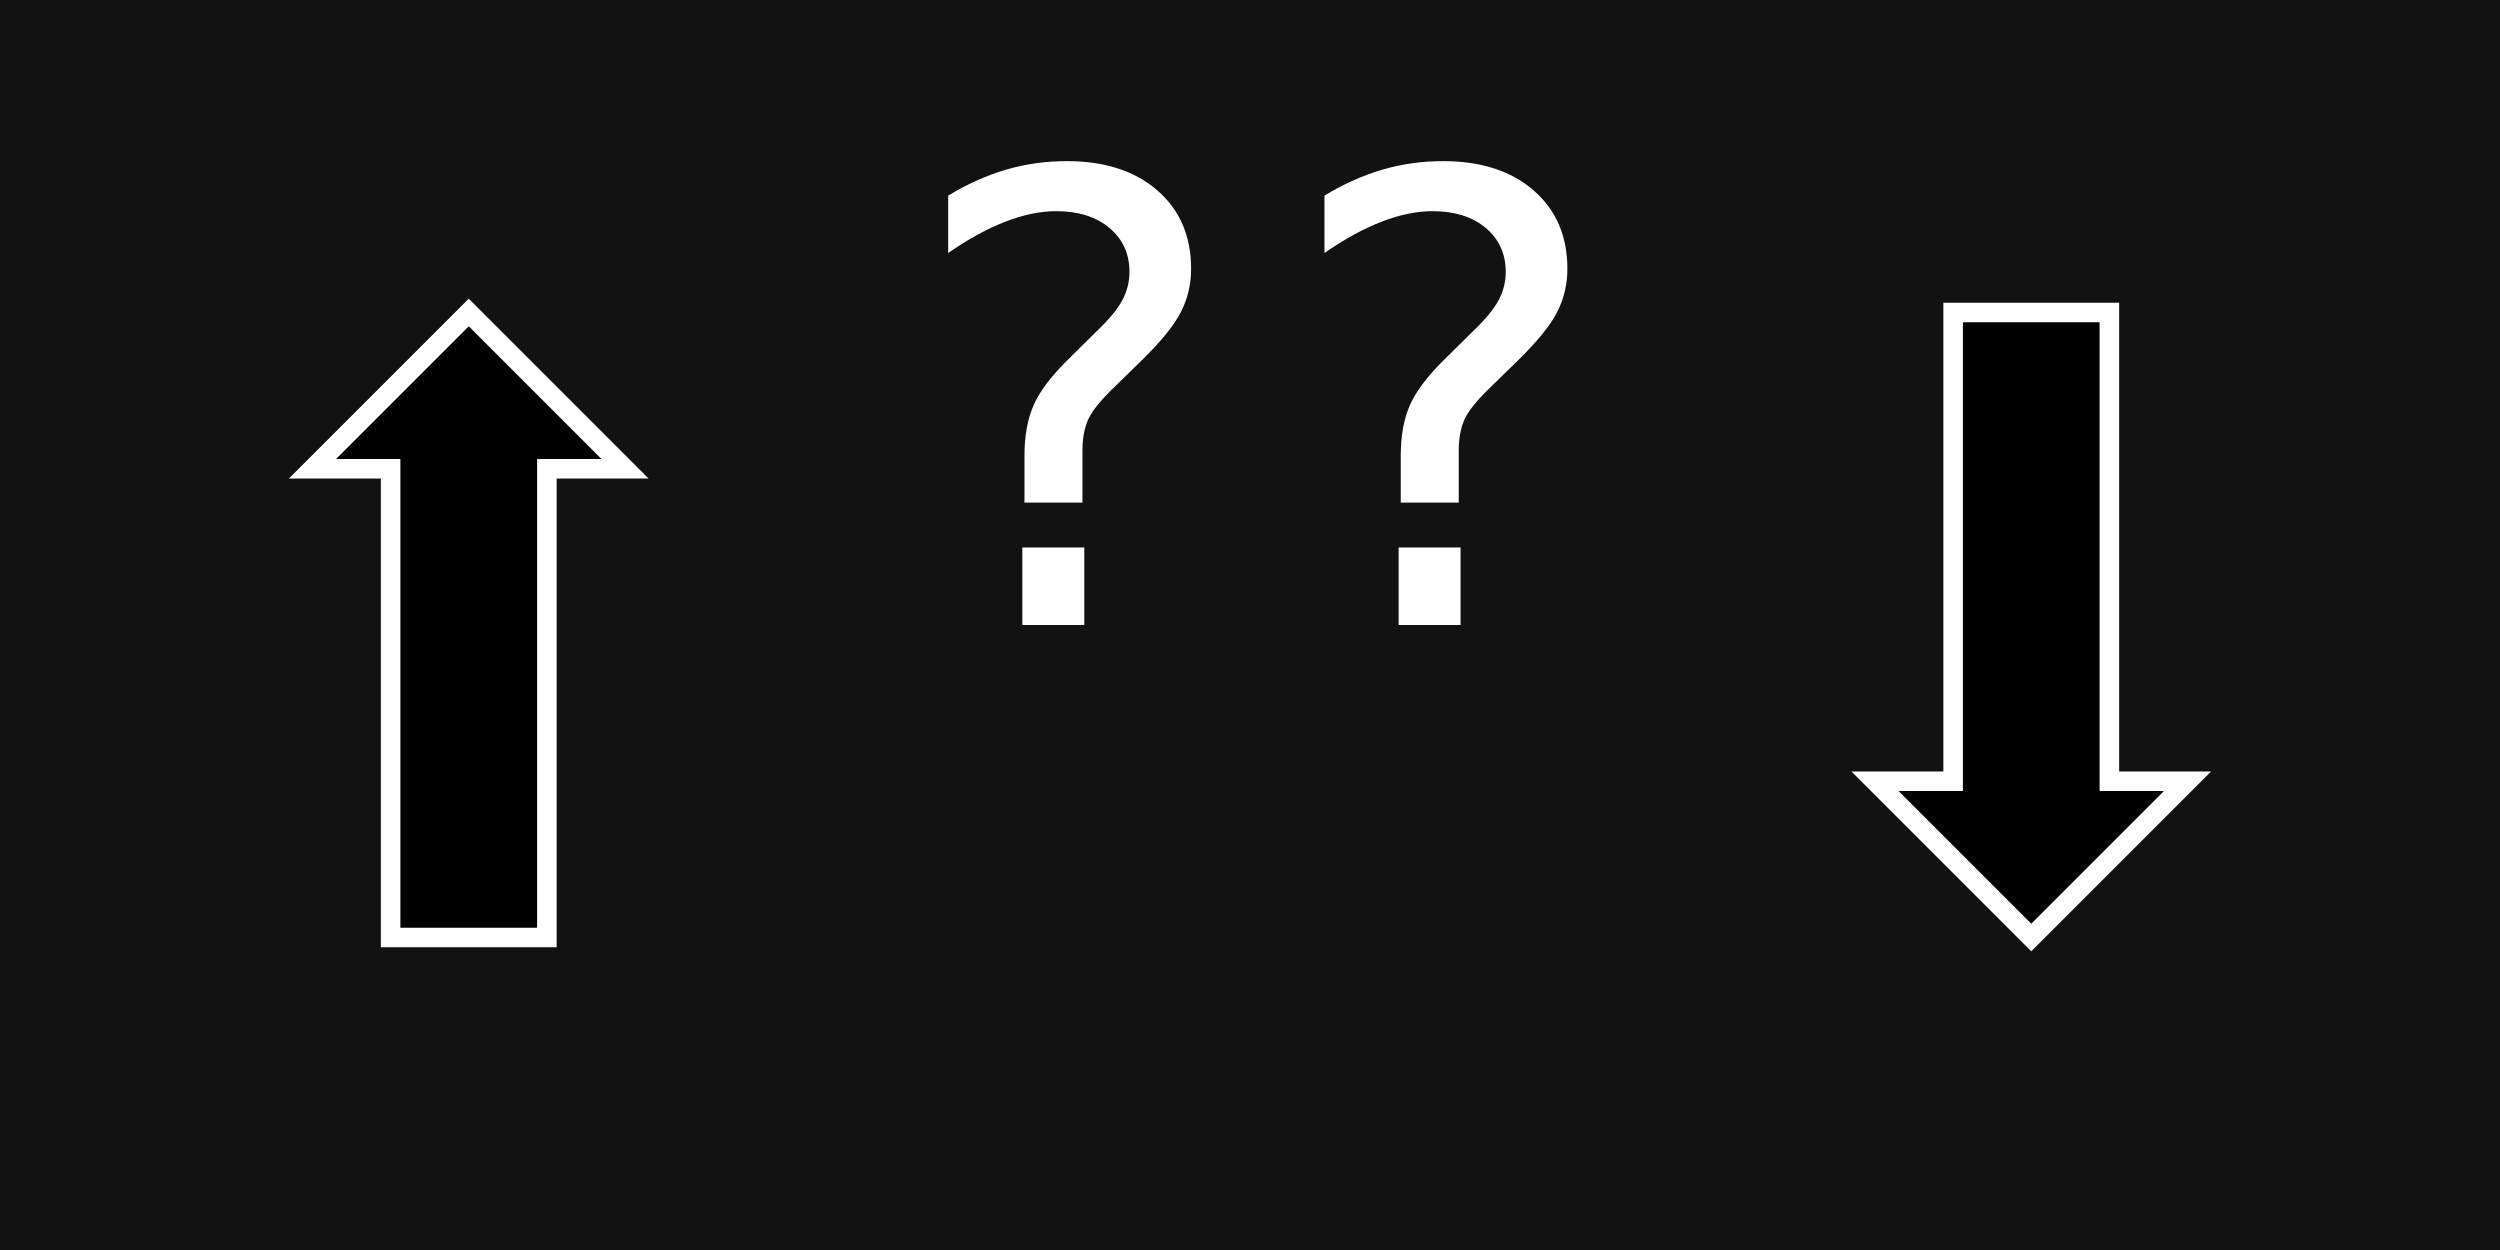
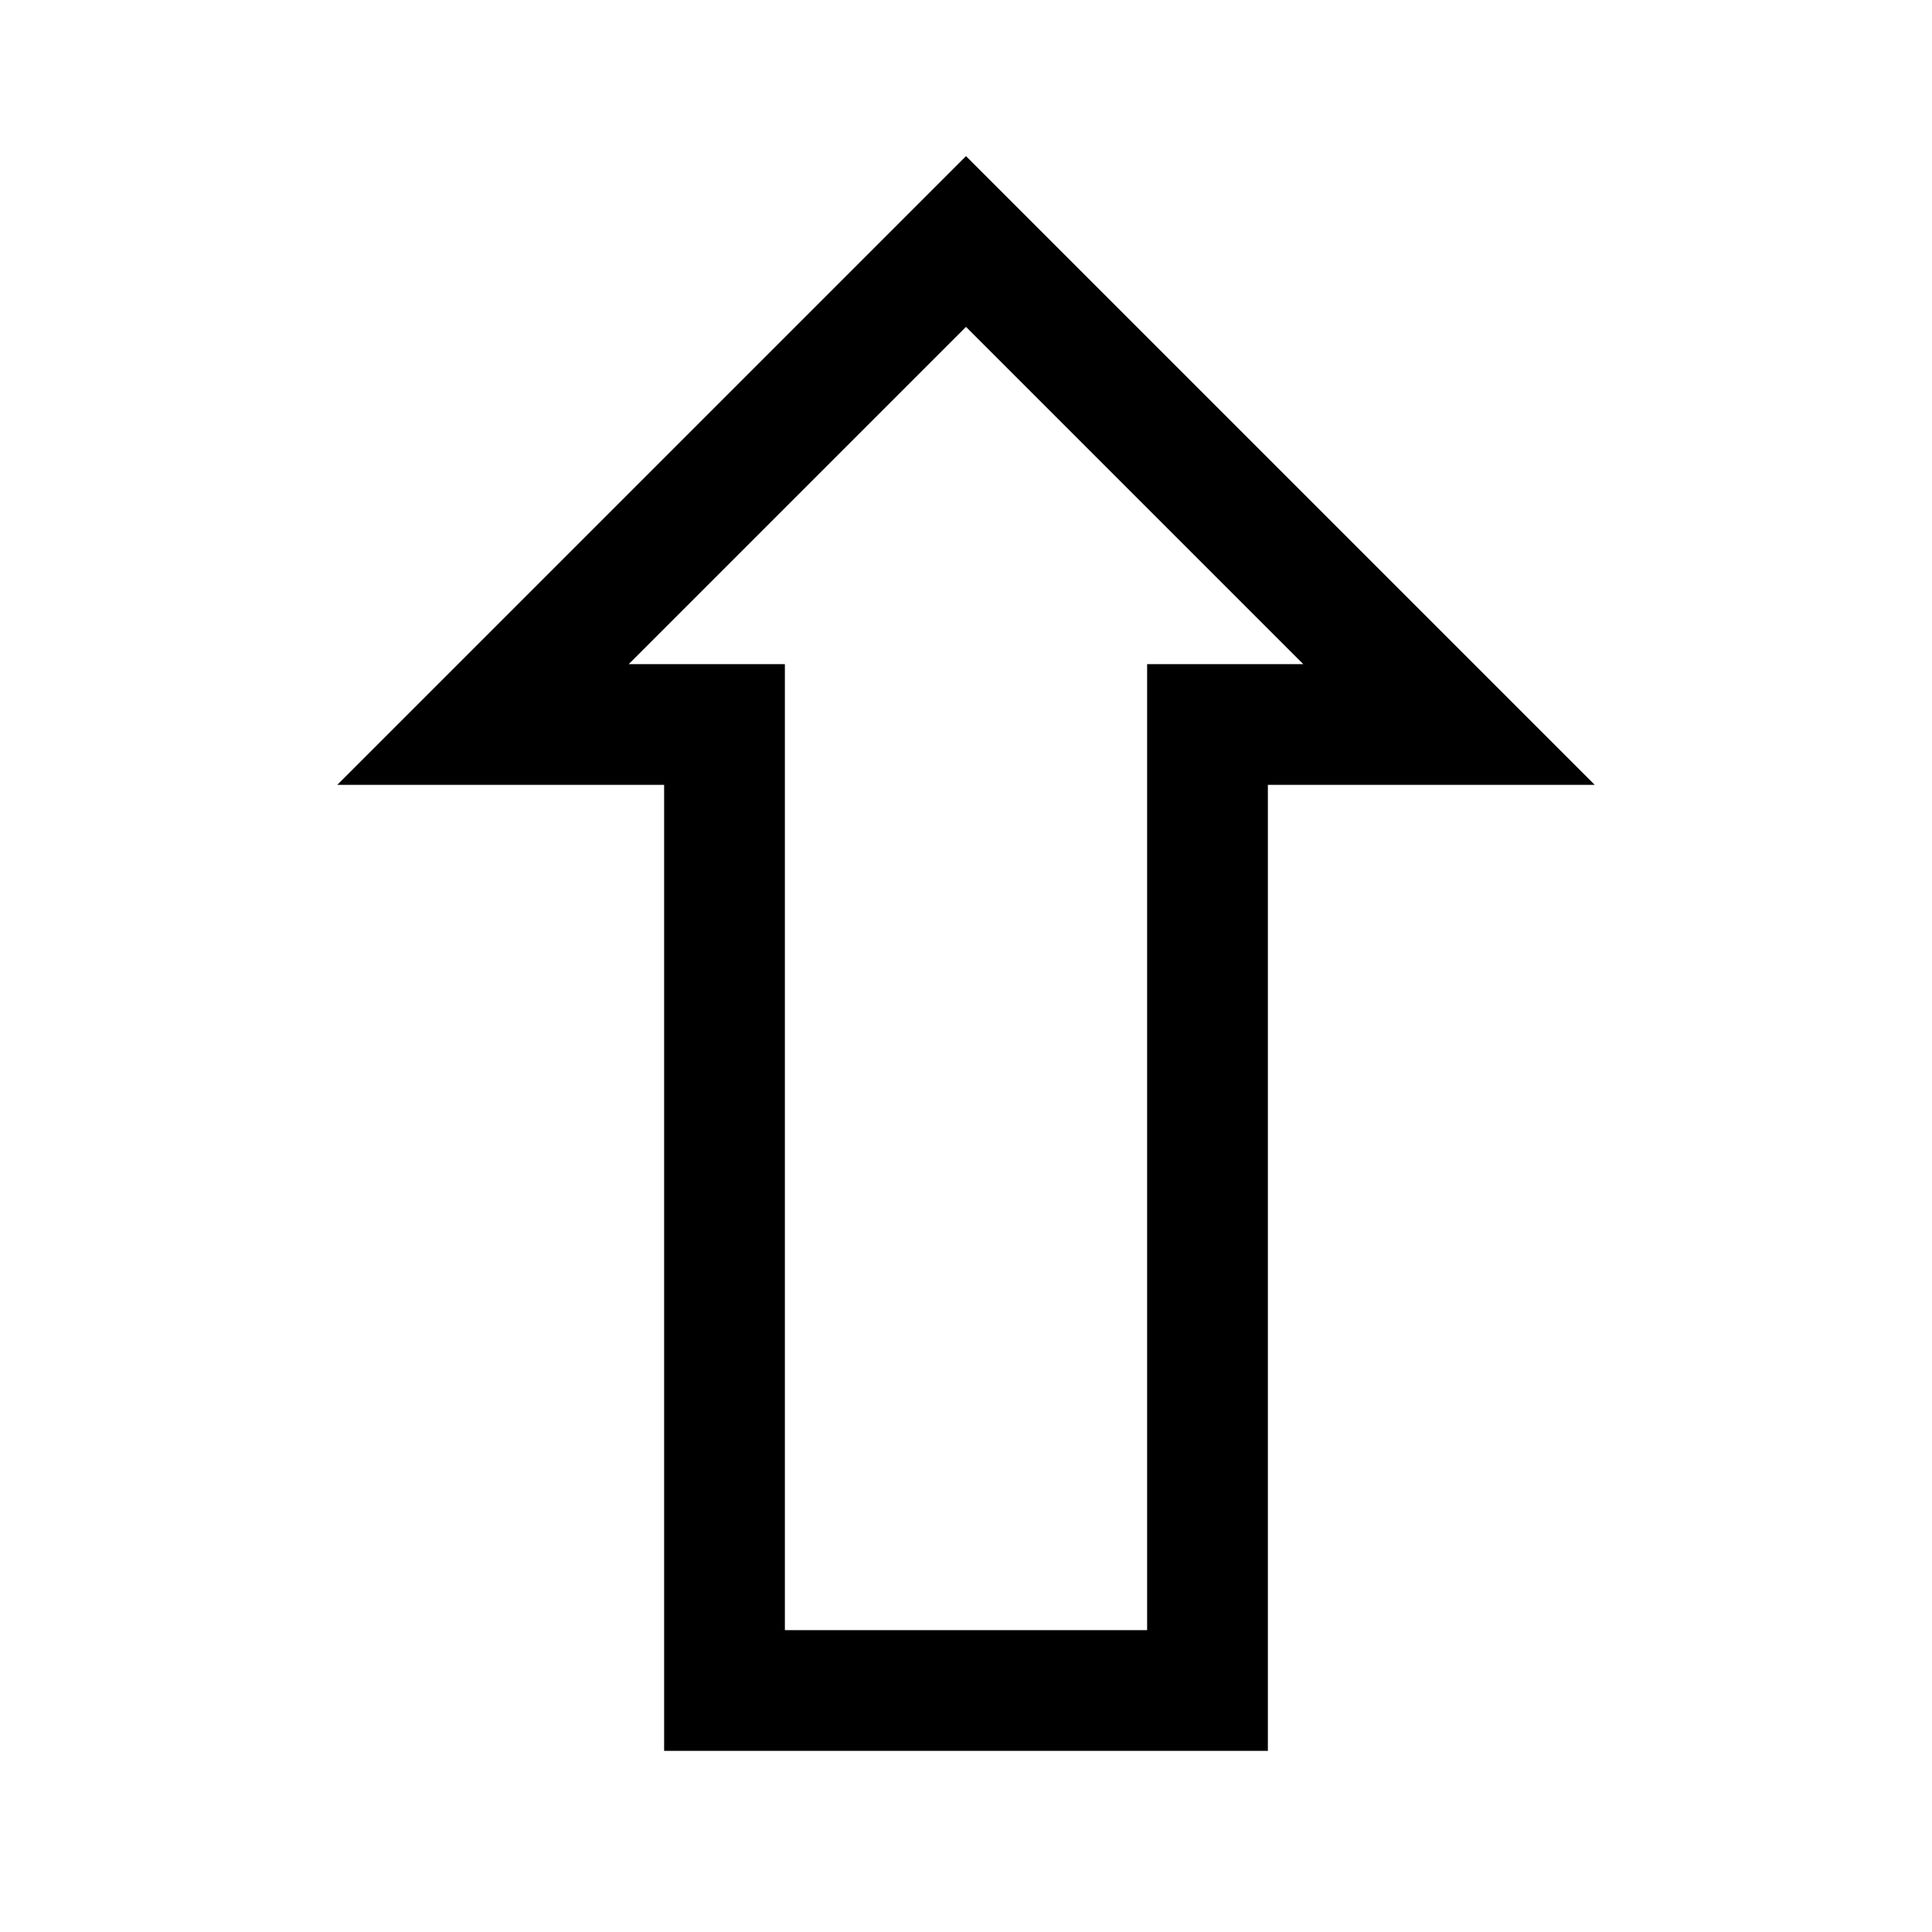
- <svg xmlns="http://www.w3.org/2000/svg" viewBox="0 0 1024 512" width="1024" height="512">
-   <rect width="1024" height="512" fill="#121212" />
-   <path d="M 128 192 l 64 -64 l 64 64 h -32 v 192 h -64 v -192 Z" fill="black" stroke-width="8" stroke="white" />
-   <text fill="white" id="text" font-size="256" alignment-baseline="middle" text-anchor="middle" font-family="monospace" y="256" x="512">
-         ??
-     </text>
-   <path d="M 768 320 l 64 64 l 64 -64 h -32 v -192 h -64 v 192 Z" fill="black" stroke-width="8" stroke="white" />
+ <svg xmlns="http://www.w3.org/2000/svg" viewBox="0 0 512 512" width="512" height="512">
+   <rect width="512" height="512" fill="#ffffff" />
+   <path d="M 128 192 l 128 -128 l 128 128 h -64 v 256 h -128 v -256 Z" fill="#ffffff" stroke-width="32" stroke="#000000" />
</svg>
